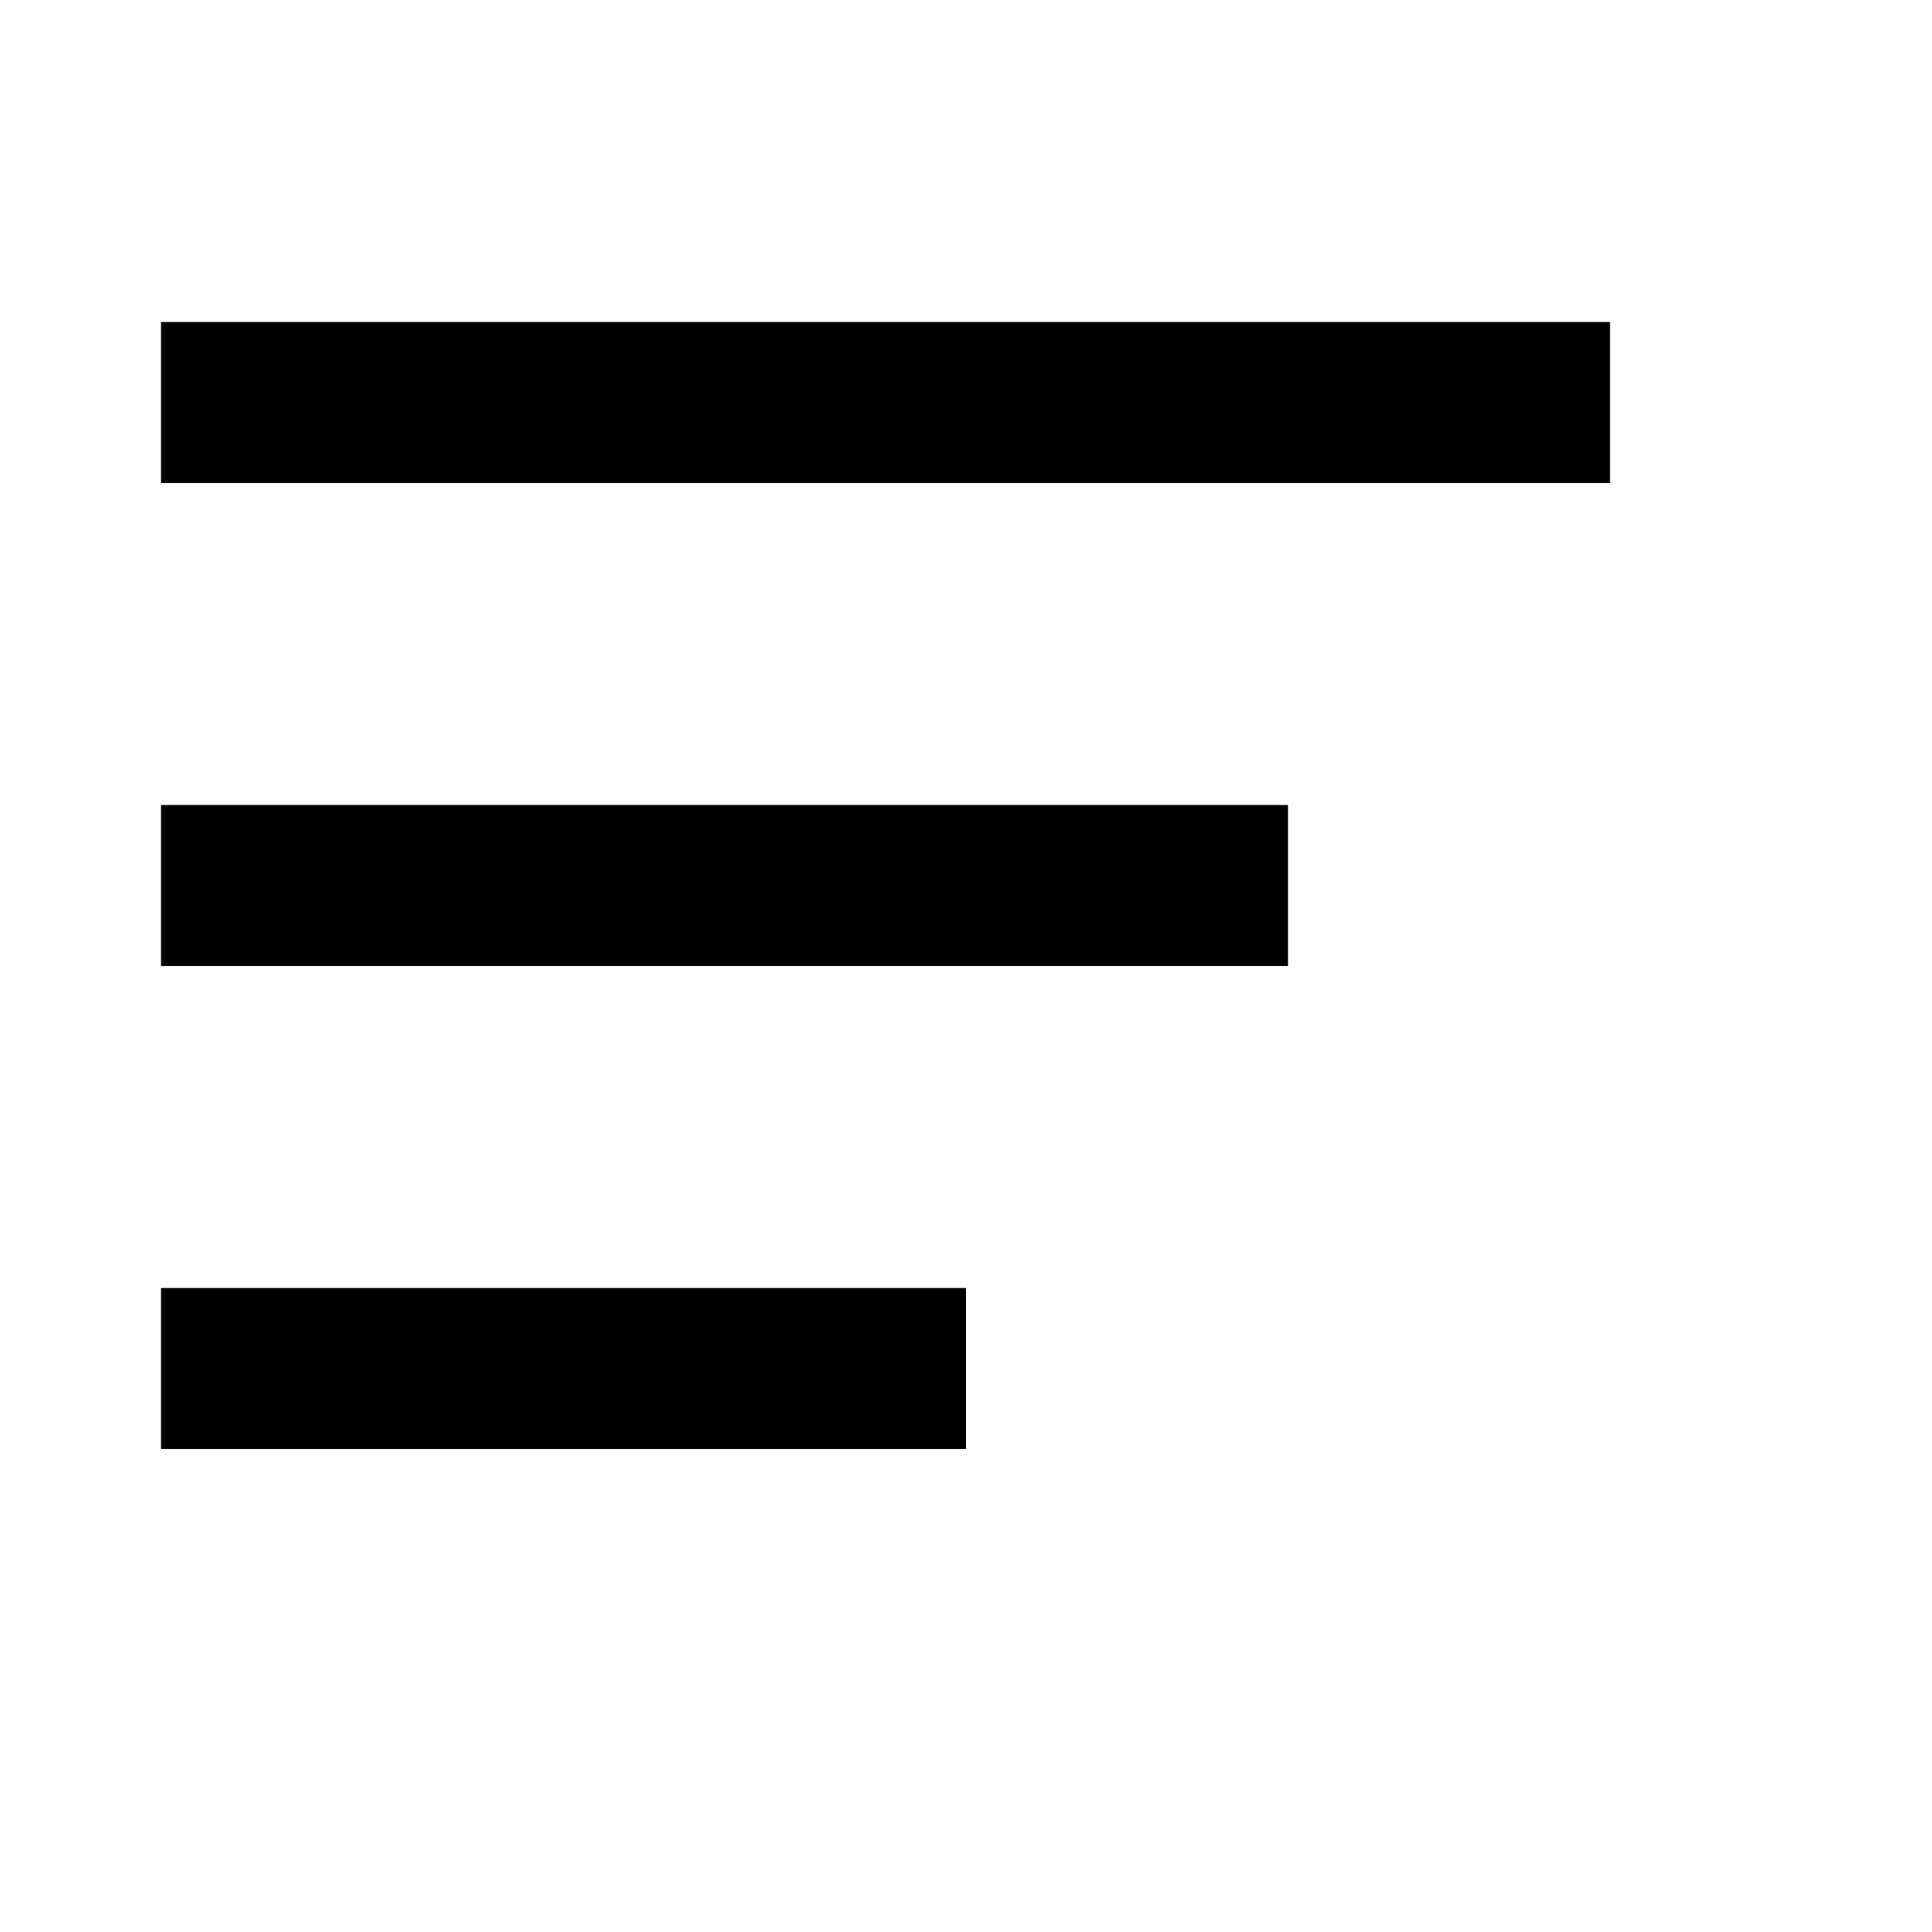
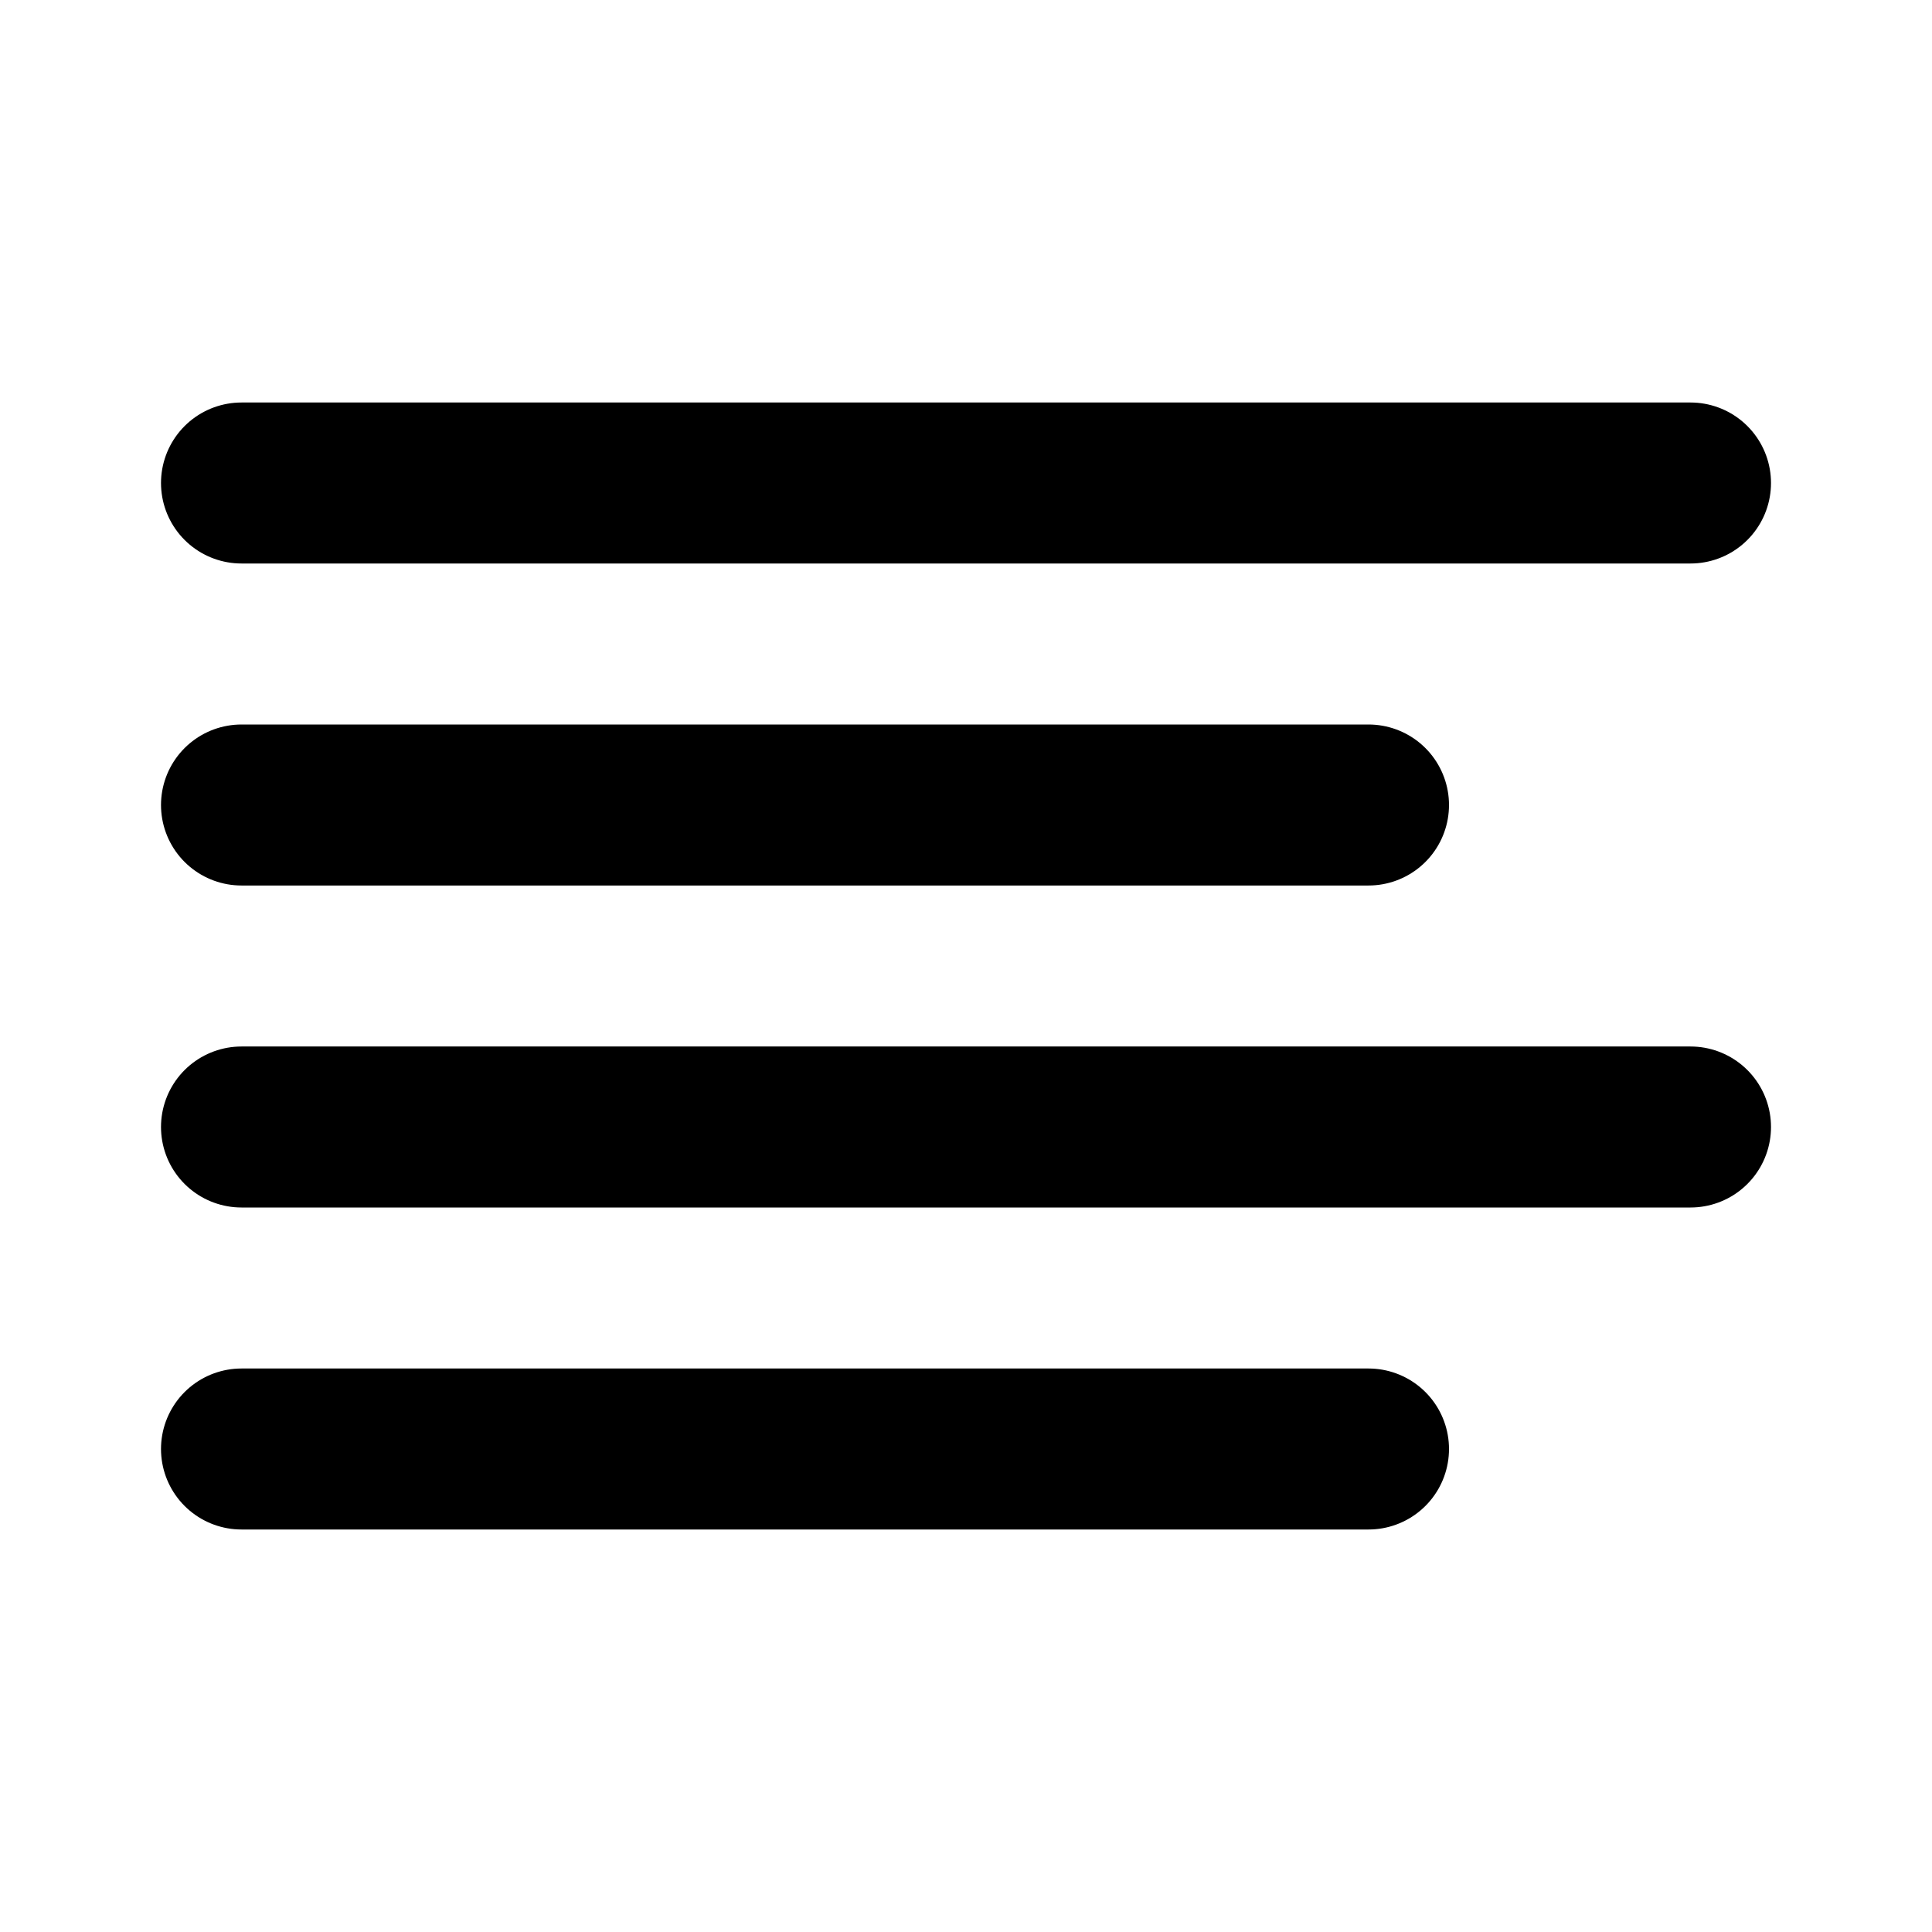
- <svg xmlns="http://www.w3.org/2000/svg" width="24" height="24">
-   <rect x="2" y="4" width="18" height="2" fill="#000000" />
-   <rect x="2" y="10" width="14" height="2" fill="#000000" />
-   <rect x="2" y="16" width="10" height="2" fill="#000000" />
+ <svg xmlns="http://www.w3.org/2000/svg" width="24" height="24" viewBox="0 0 24 24" fill="none" stroke="currentColor" stroke-width="2" stroke-linecap="round" stroke-linejoin="round">
+   <line x1="17" y1="10" x2="3" y2="10" />
+   <line x1="21" y1="6" x2="3" y2="6" />
+   <line x1="21" y1="14" x2="3" y2="14" />
+   <line x1="17" y1="18" x2="3" y2="18" />
</svg>
